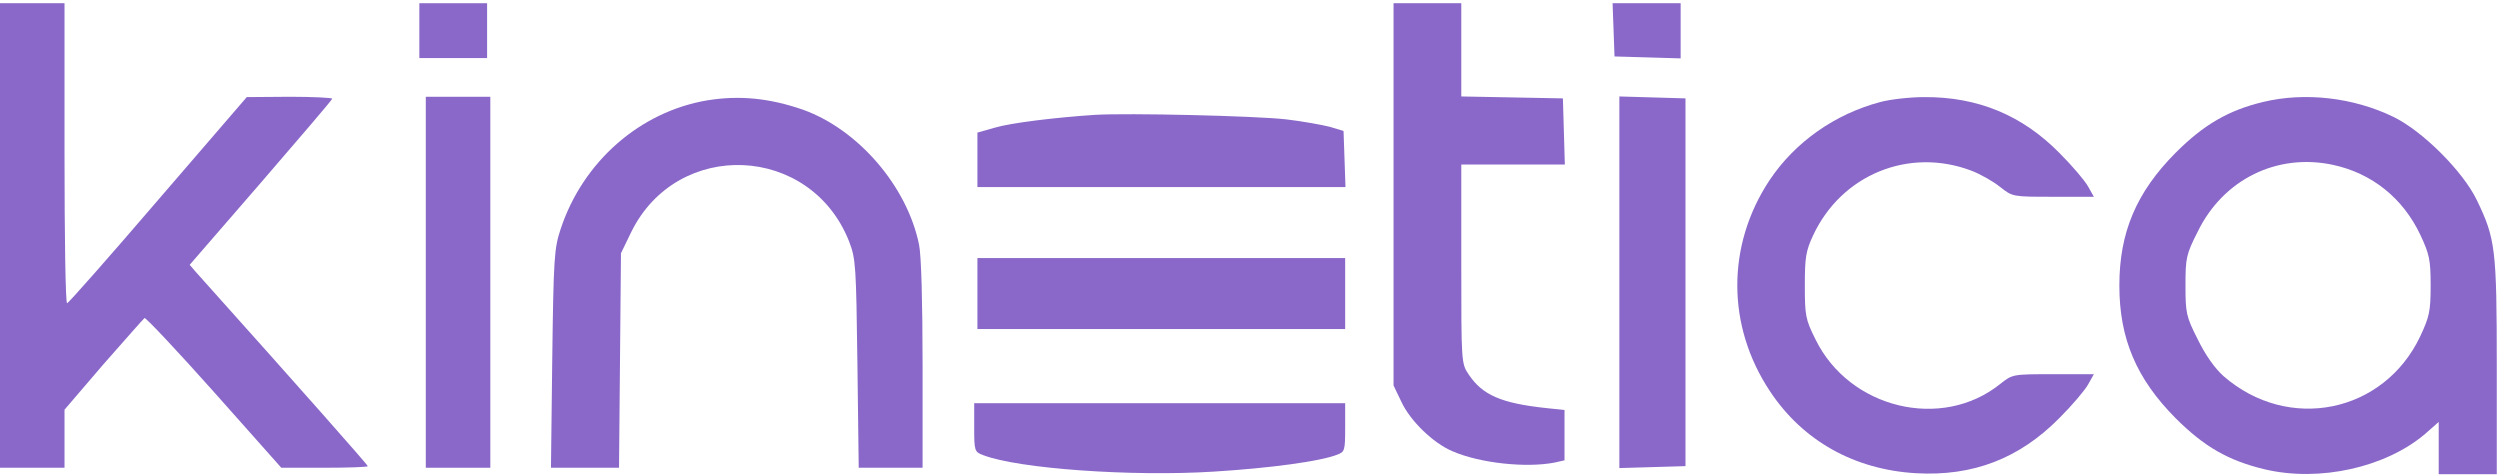
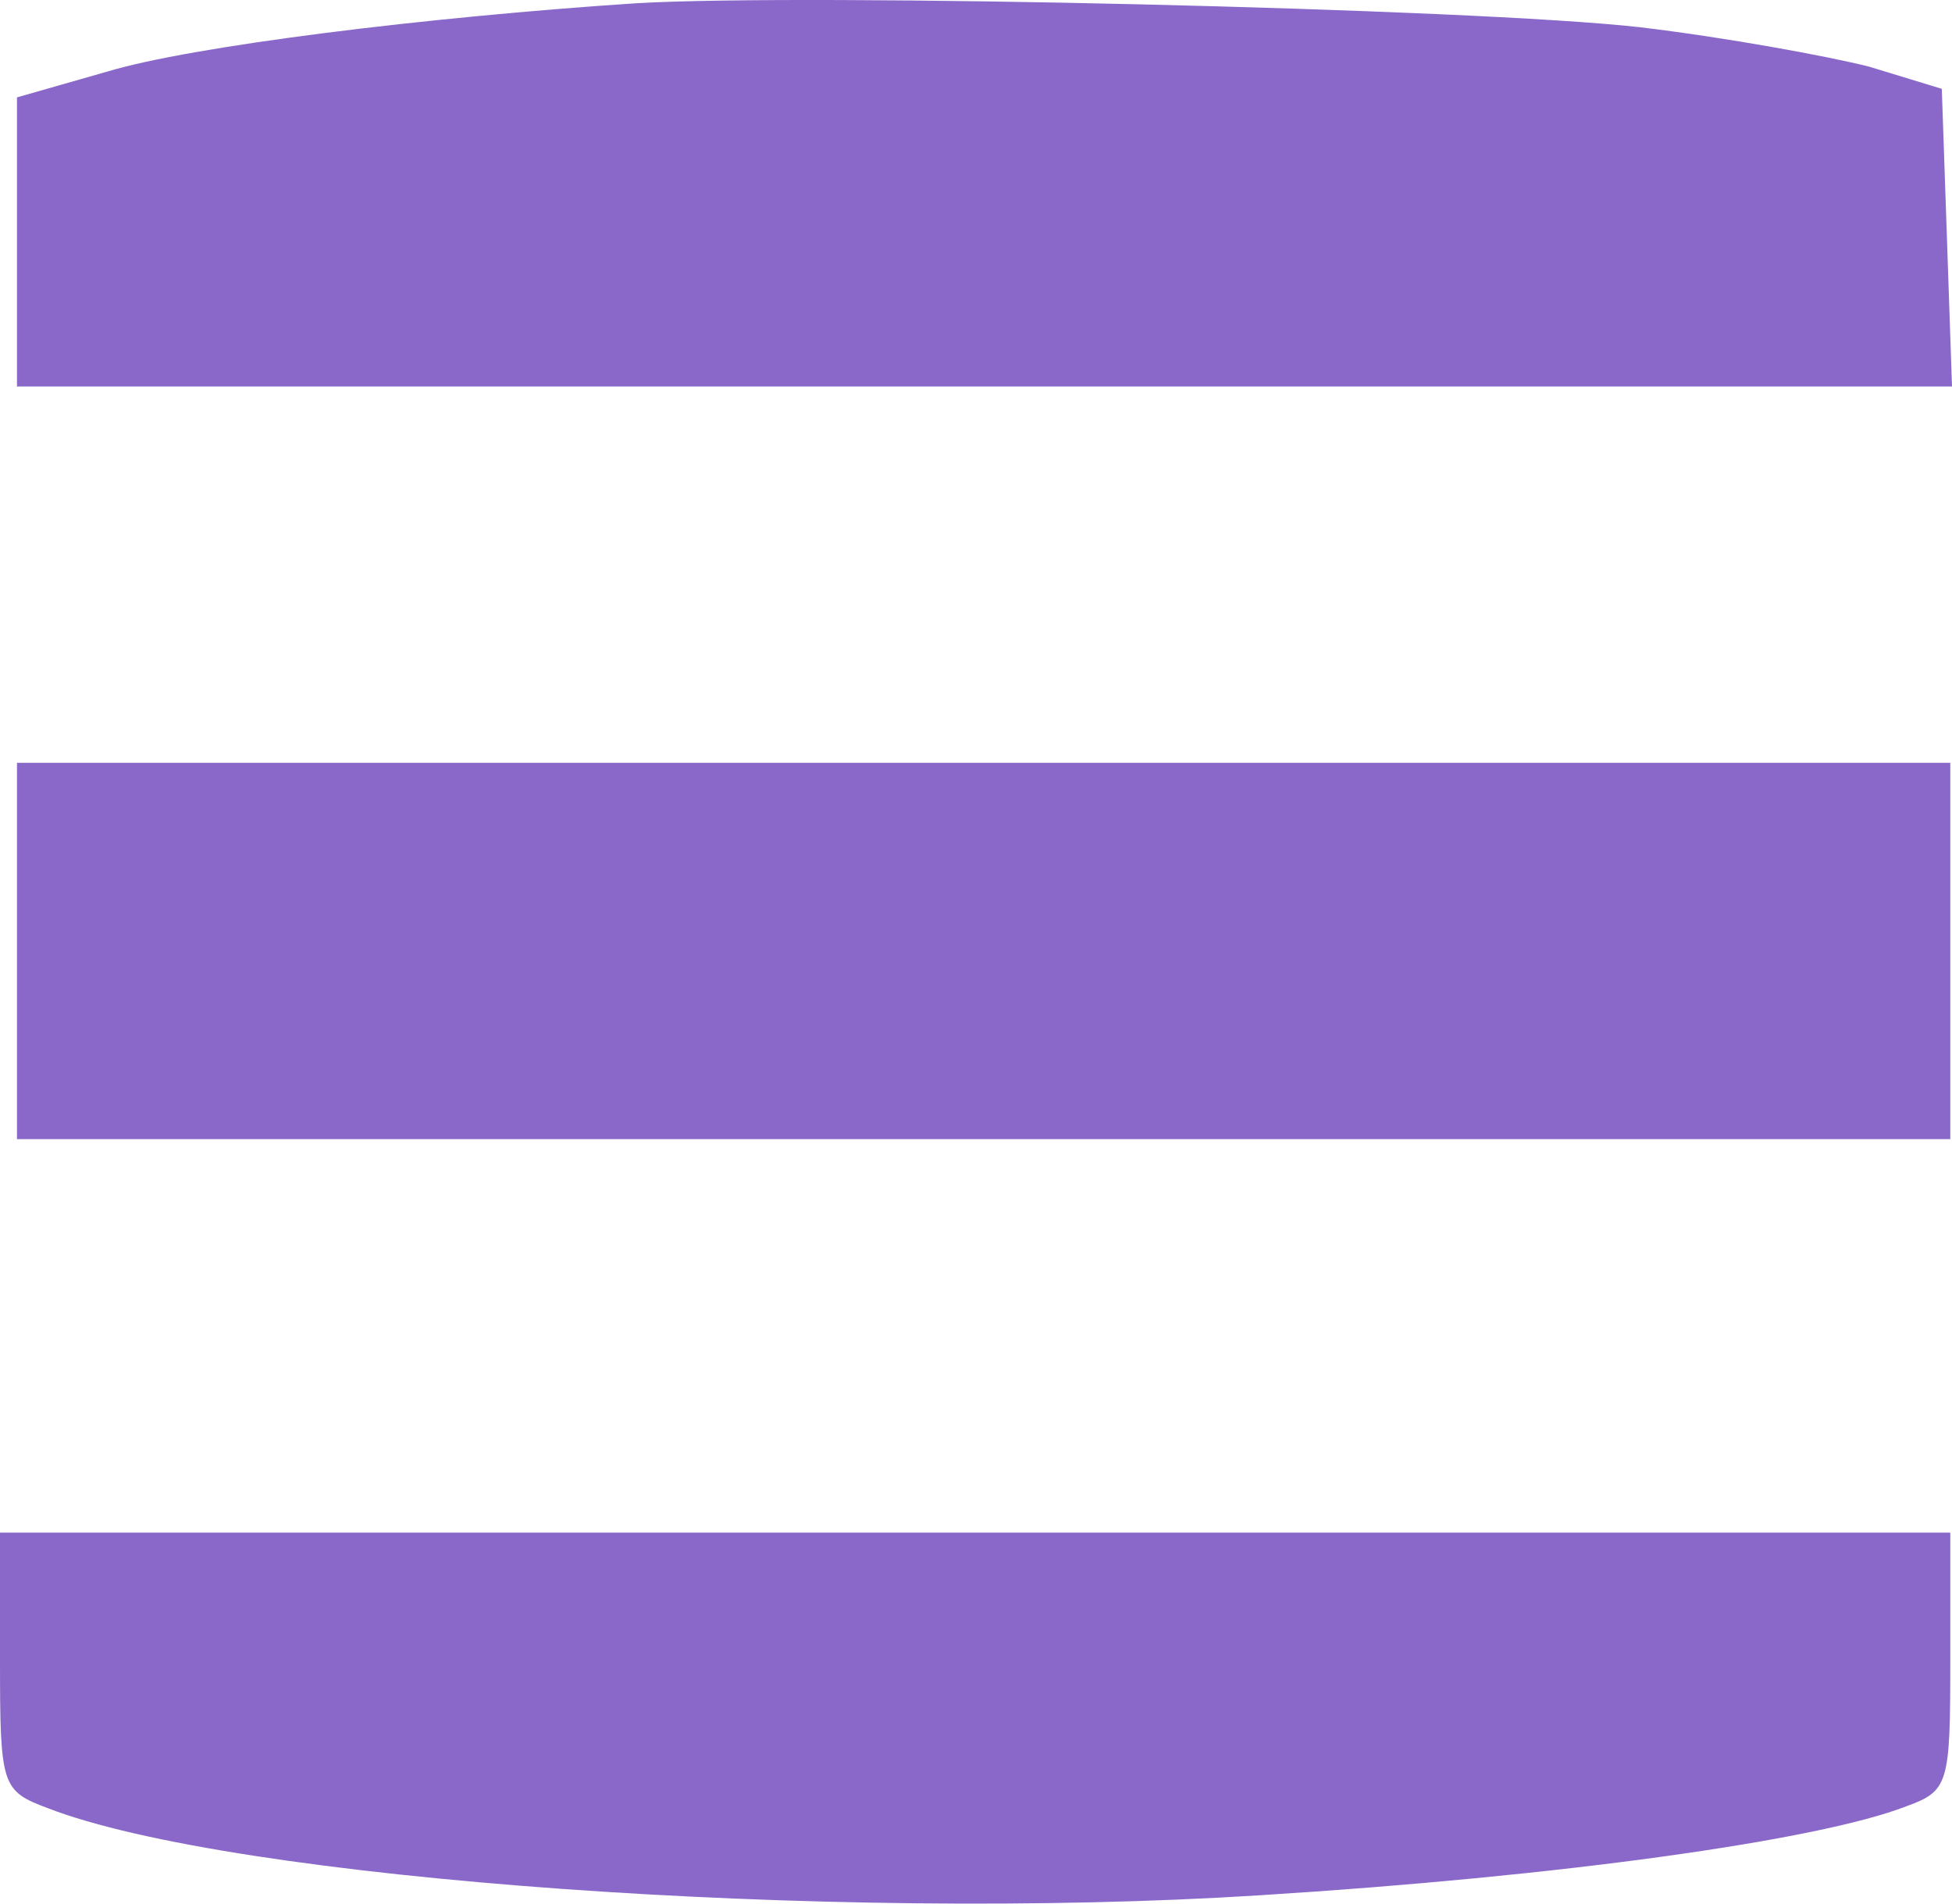
- <svg xmlns="http://www.w3.org/2000/svg" version="1.0" width="775pt" height="147pt" viewBox="0 0 775 147" preserveAspectRatio="xMidYMid meet">
-   <g transform="translate(0,147) scale(0.1,-0.1)" fill="#8A68C9" stroke="none">
-     <path d="M0 740 l0 -720 100 0 100 0 0 90 0 90 120 140 c67 76 124 141 128 144 4 2 101 -101 216 -230 l208 -234 134 0 c74 0 134 2 134 5 0 4 -205 236 -533 602 l-19 22 221 255 c121 140 221 257 221 260 0 3 -60 6 -132 6 l-133 -1 -275 -319 c-151 -176 -278 -320 -282 -320 -5 0 -8 209 -8 465 l0 465 -100 0 -100 0 0 -720z" />
-     <path d="M1300 1375 l0 -85 105 0 105 0 0 85 0 85 -105 0 -105 0 0 -85z" />
-     <path d="M4320 868 l0 -593 24 -50 c27 -59 99 -129 159 -154 85 -37 228 -52 316 -35 l31 7 0 78 0 78 -57 6 c-139 15 -197 40 -240 104 -23 34 -23 38 -23 342 l0 309 160 0 161 0 -3 103 -3 102 -157 3 -158 3 0 144 0 145 -105 0 -105 0 0 -592z" />
-     <path d="M5002 1378 l3 -83 103 -3 102 -3 0 86 0 85 -105 0 -106 0 3 -82z" />
-     <path d="M1320 595 l0 -575 100 0 100 0 0 575 0 575 -100 0 -100 0 0 -575z" />
-     <path d="M2193 1159 c-209 -35 -386 -190 -455 -399 -20 -60 -22 -90 -26 -402 l-4 -338 106 0 105 0 3 333 3 332 32 66 c143 290 556 272 675 -29 21 -54 22 -75 26 -380 l4 -322 99 0 99 0 0 320 c0 191 -4 340 -11 372 -37 181 -189 357 -360 418 -104 36 -197 45 -296 29z" />
-     <path d="M5020 595 l0 -576 103 3 102 3 0 570 0 570 -102 3 -103 3 0 -576z" />
-     <path d="M5830 1154 c-141 -37 -265 -124 -344 -242 -134 -202 -134 -452 1 -655 102 -154 262 -243 453 -254 177 -10 321 46 445 172 39 39 78 85 88 103 l18 32 -126 0 c-126 0 -126 0 -164 -30 -181 -146 -468 -77 -573 138 -31 62 -33 74 -33 167 0 87 3 107 26 156 88 188 297 273 490 200 29 -11 69 -34 90 -51 38 -30 38 -30 164 -30 l126 0 -18 32 c-10 18 -49 64 -88 103 -116 118 -254 175 -420 174 -44 0 -105 -7 -135 -15z" />
-     <path d="M7016 1154 c-108 -26 -184 -70 -272 -158 -121 -122 -174 -246 -174 -411 0 -165 53 -289 174 -411 89 -89 164 -132 277 -159 170 -40 375 6 497 110 l42 37 0 -81 0 -81 90 0 90 0 0 333 c0 366 -4 397 -62 517 -43 89 -168 214 -259 258 -124 60 -274 77 -403 46z m216 -195 c121 -26 217 -103 271 -217 28 -60 32 -77 32 -157 0 -80 -4 -97 -32 -157 -113 -239 -409 -299 -610 -124 -27 24 -56 65 -80 114 -36 71 -38 82 -38 167 0 85 2 96 38 167 79 162 246 244 419 207z" />
-     <path d="M3395 1114 c-123 -8 -262 -25 -312 -40 l-53 -15 0 -84 0 -85 570 0 571 0 -3 87 -3 87 -43 13 c-24 6 -84 17 -135 23 -98 11 -491 20 -592 14z" />
-     <path d="M3030 560 l0 -110 570 0 570 0 0 110 0 110 -570 0 -570 0 0 -110z" />
-     <path d="M3020 145 c0 -73 1 -76 28 -86 109 -42 461 -67 715 -51 177 11 329 32 381 52 25 9 26 13 26 85 l0 75 -575 0 -575 0 0 -75z" />
-   </g>
+ <svg xmlns="http://www.w3.org/2000/svg" width="40" height="39" viewBox="0 0 40 39" fill="none">
+   <path d="M13.032 0.067C8.758 0.348 3.927 0.943 2.189 1.469L0.348 1.995V4.939V7.918H20.156H40L39.896 4.869L39.791 1.82L38.297 1.364C37.463 1.154 35.378 0.768 33.606 0.558C30.2 0.172 16.542 -0.143 13.032 0.067Z" fill="#8A68C9" />
+   <path d="M0.348 19.483V23.338H20.156H39.965V19.483V15.628H20.156H0.348V19.483Z" fill="#8A68C9" />
+   <path d="M0 34.028C0 36.586 0.035 36.691 0.973 37.042C4.761 38.514 16.994 39.39 25.821 38.829C31.972 38.444 37.255 37.708 39.062 37.007C39.931 36.691 39.965 36.551 39.965 34.028V31.399H19.983H0V34.028Z" fill="#8A68C9" />
</svg>
